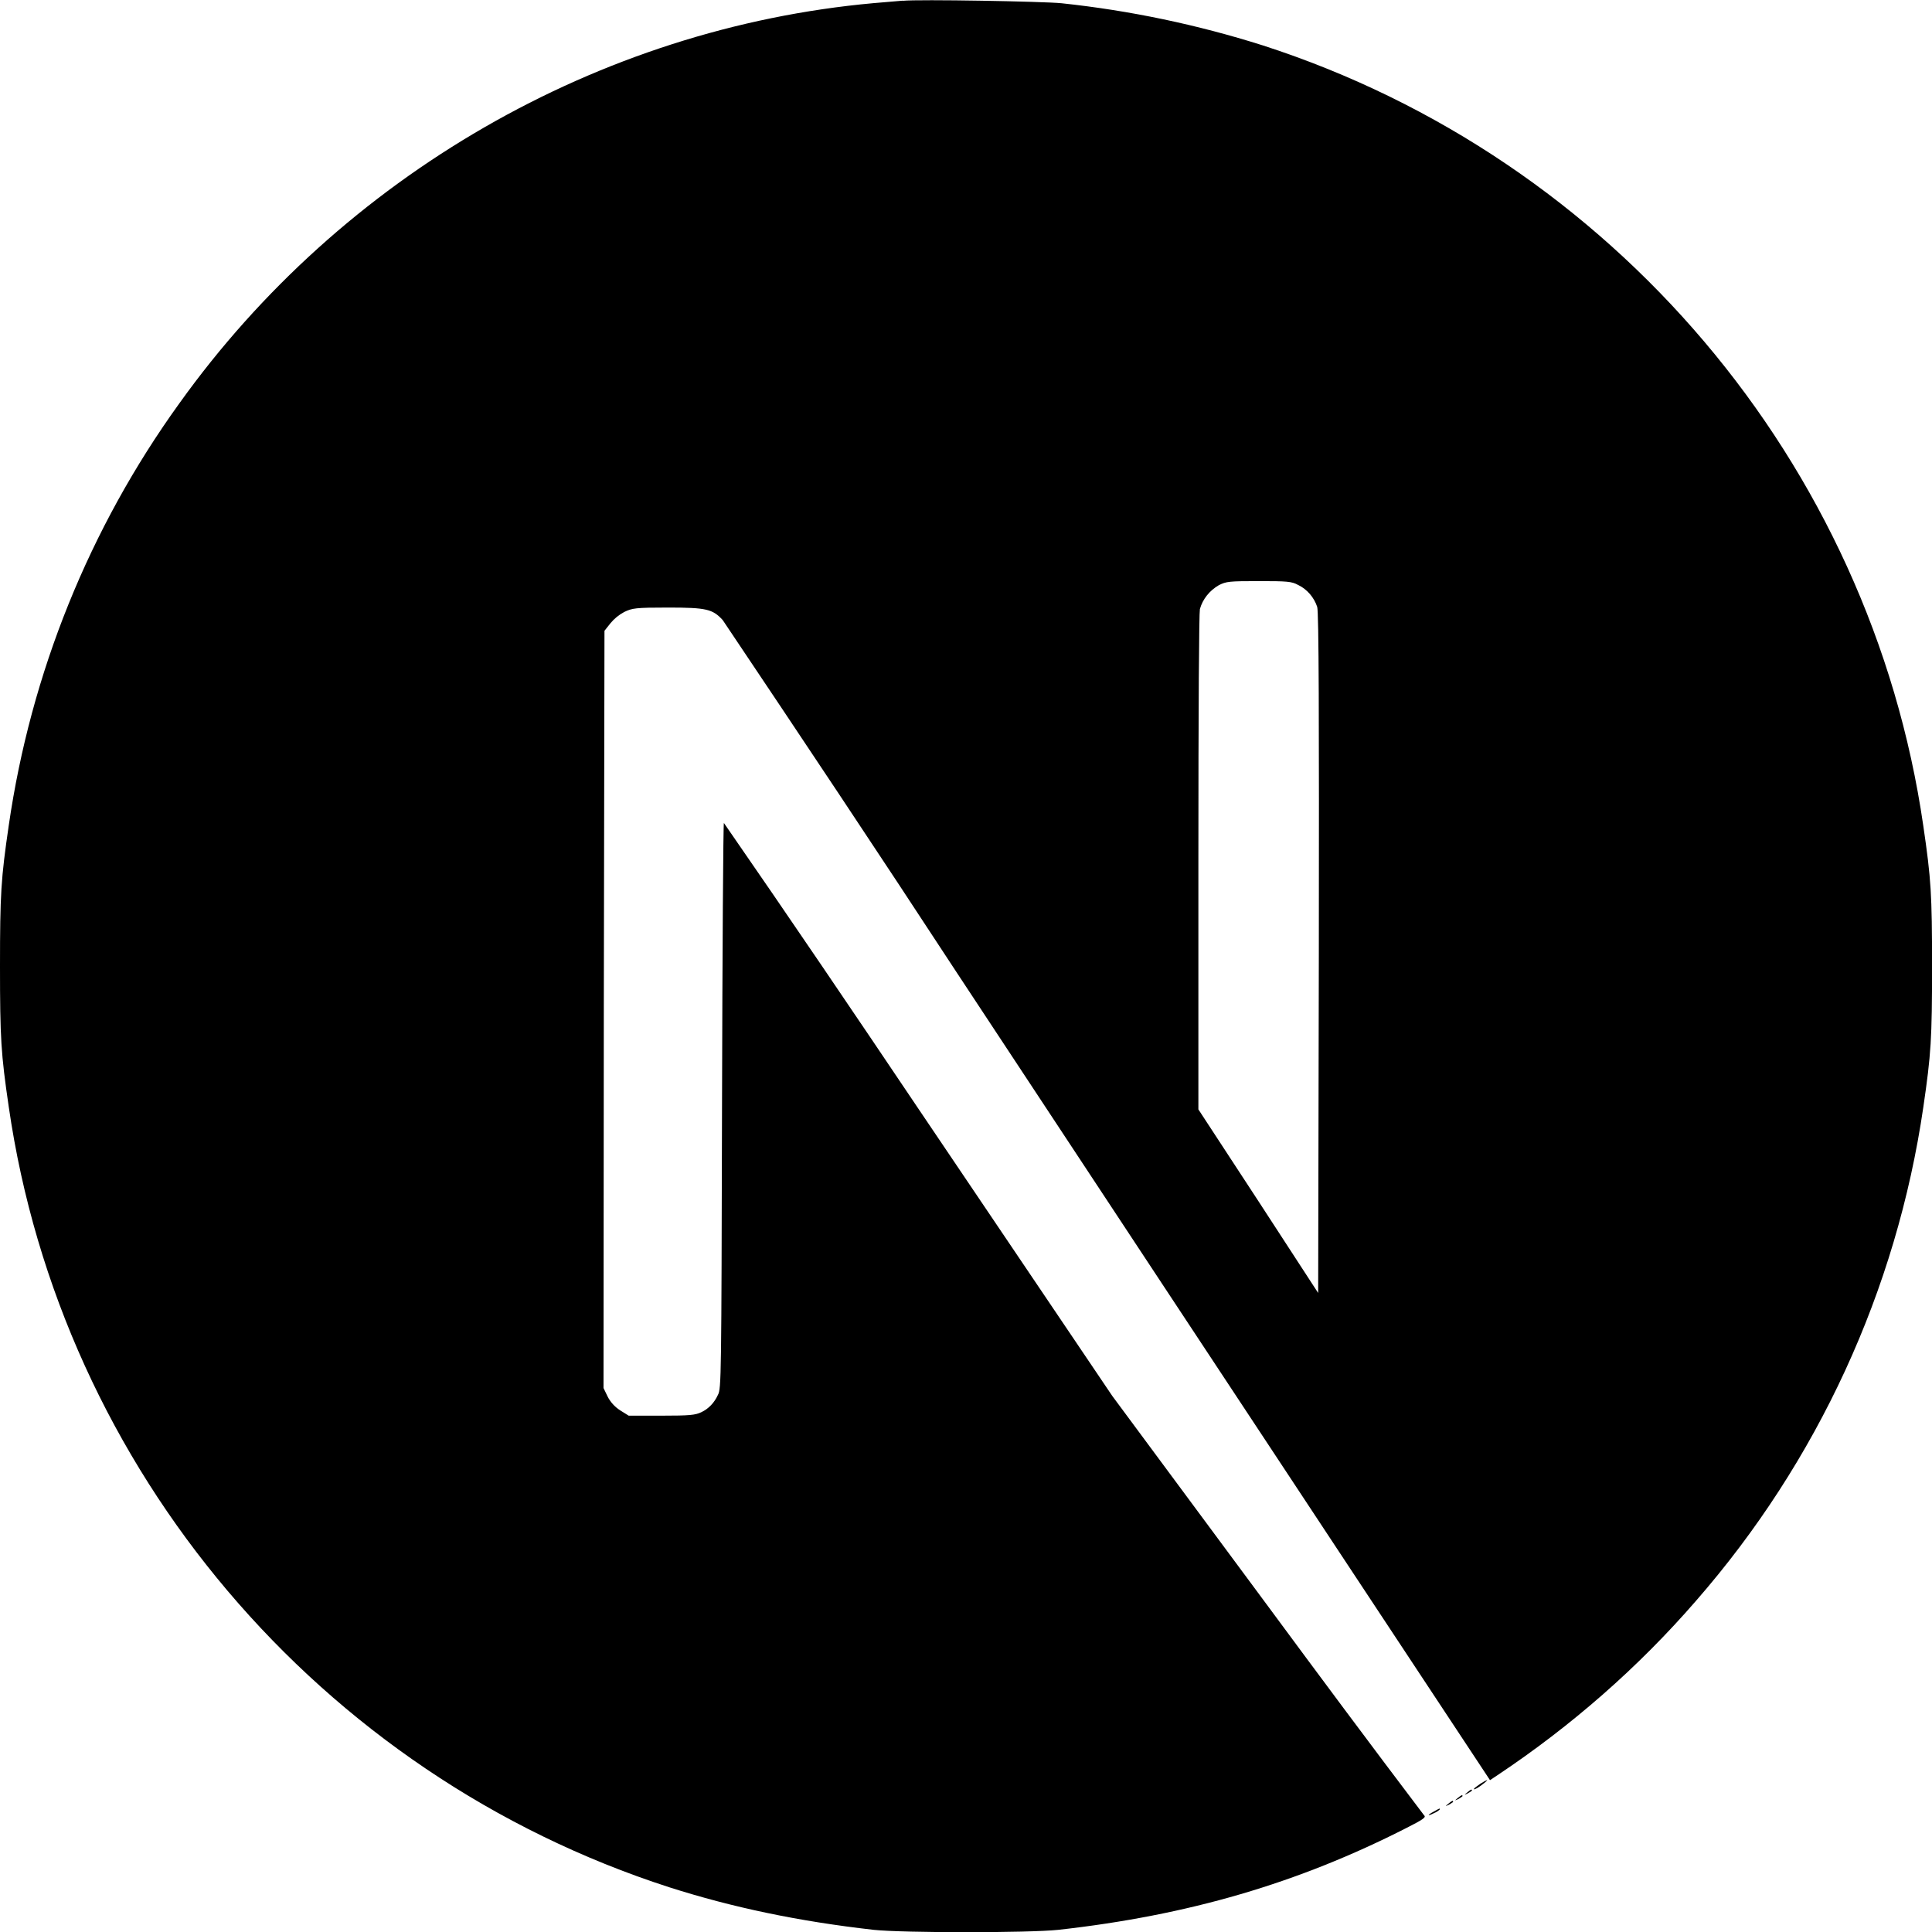
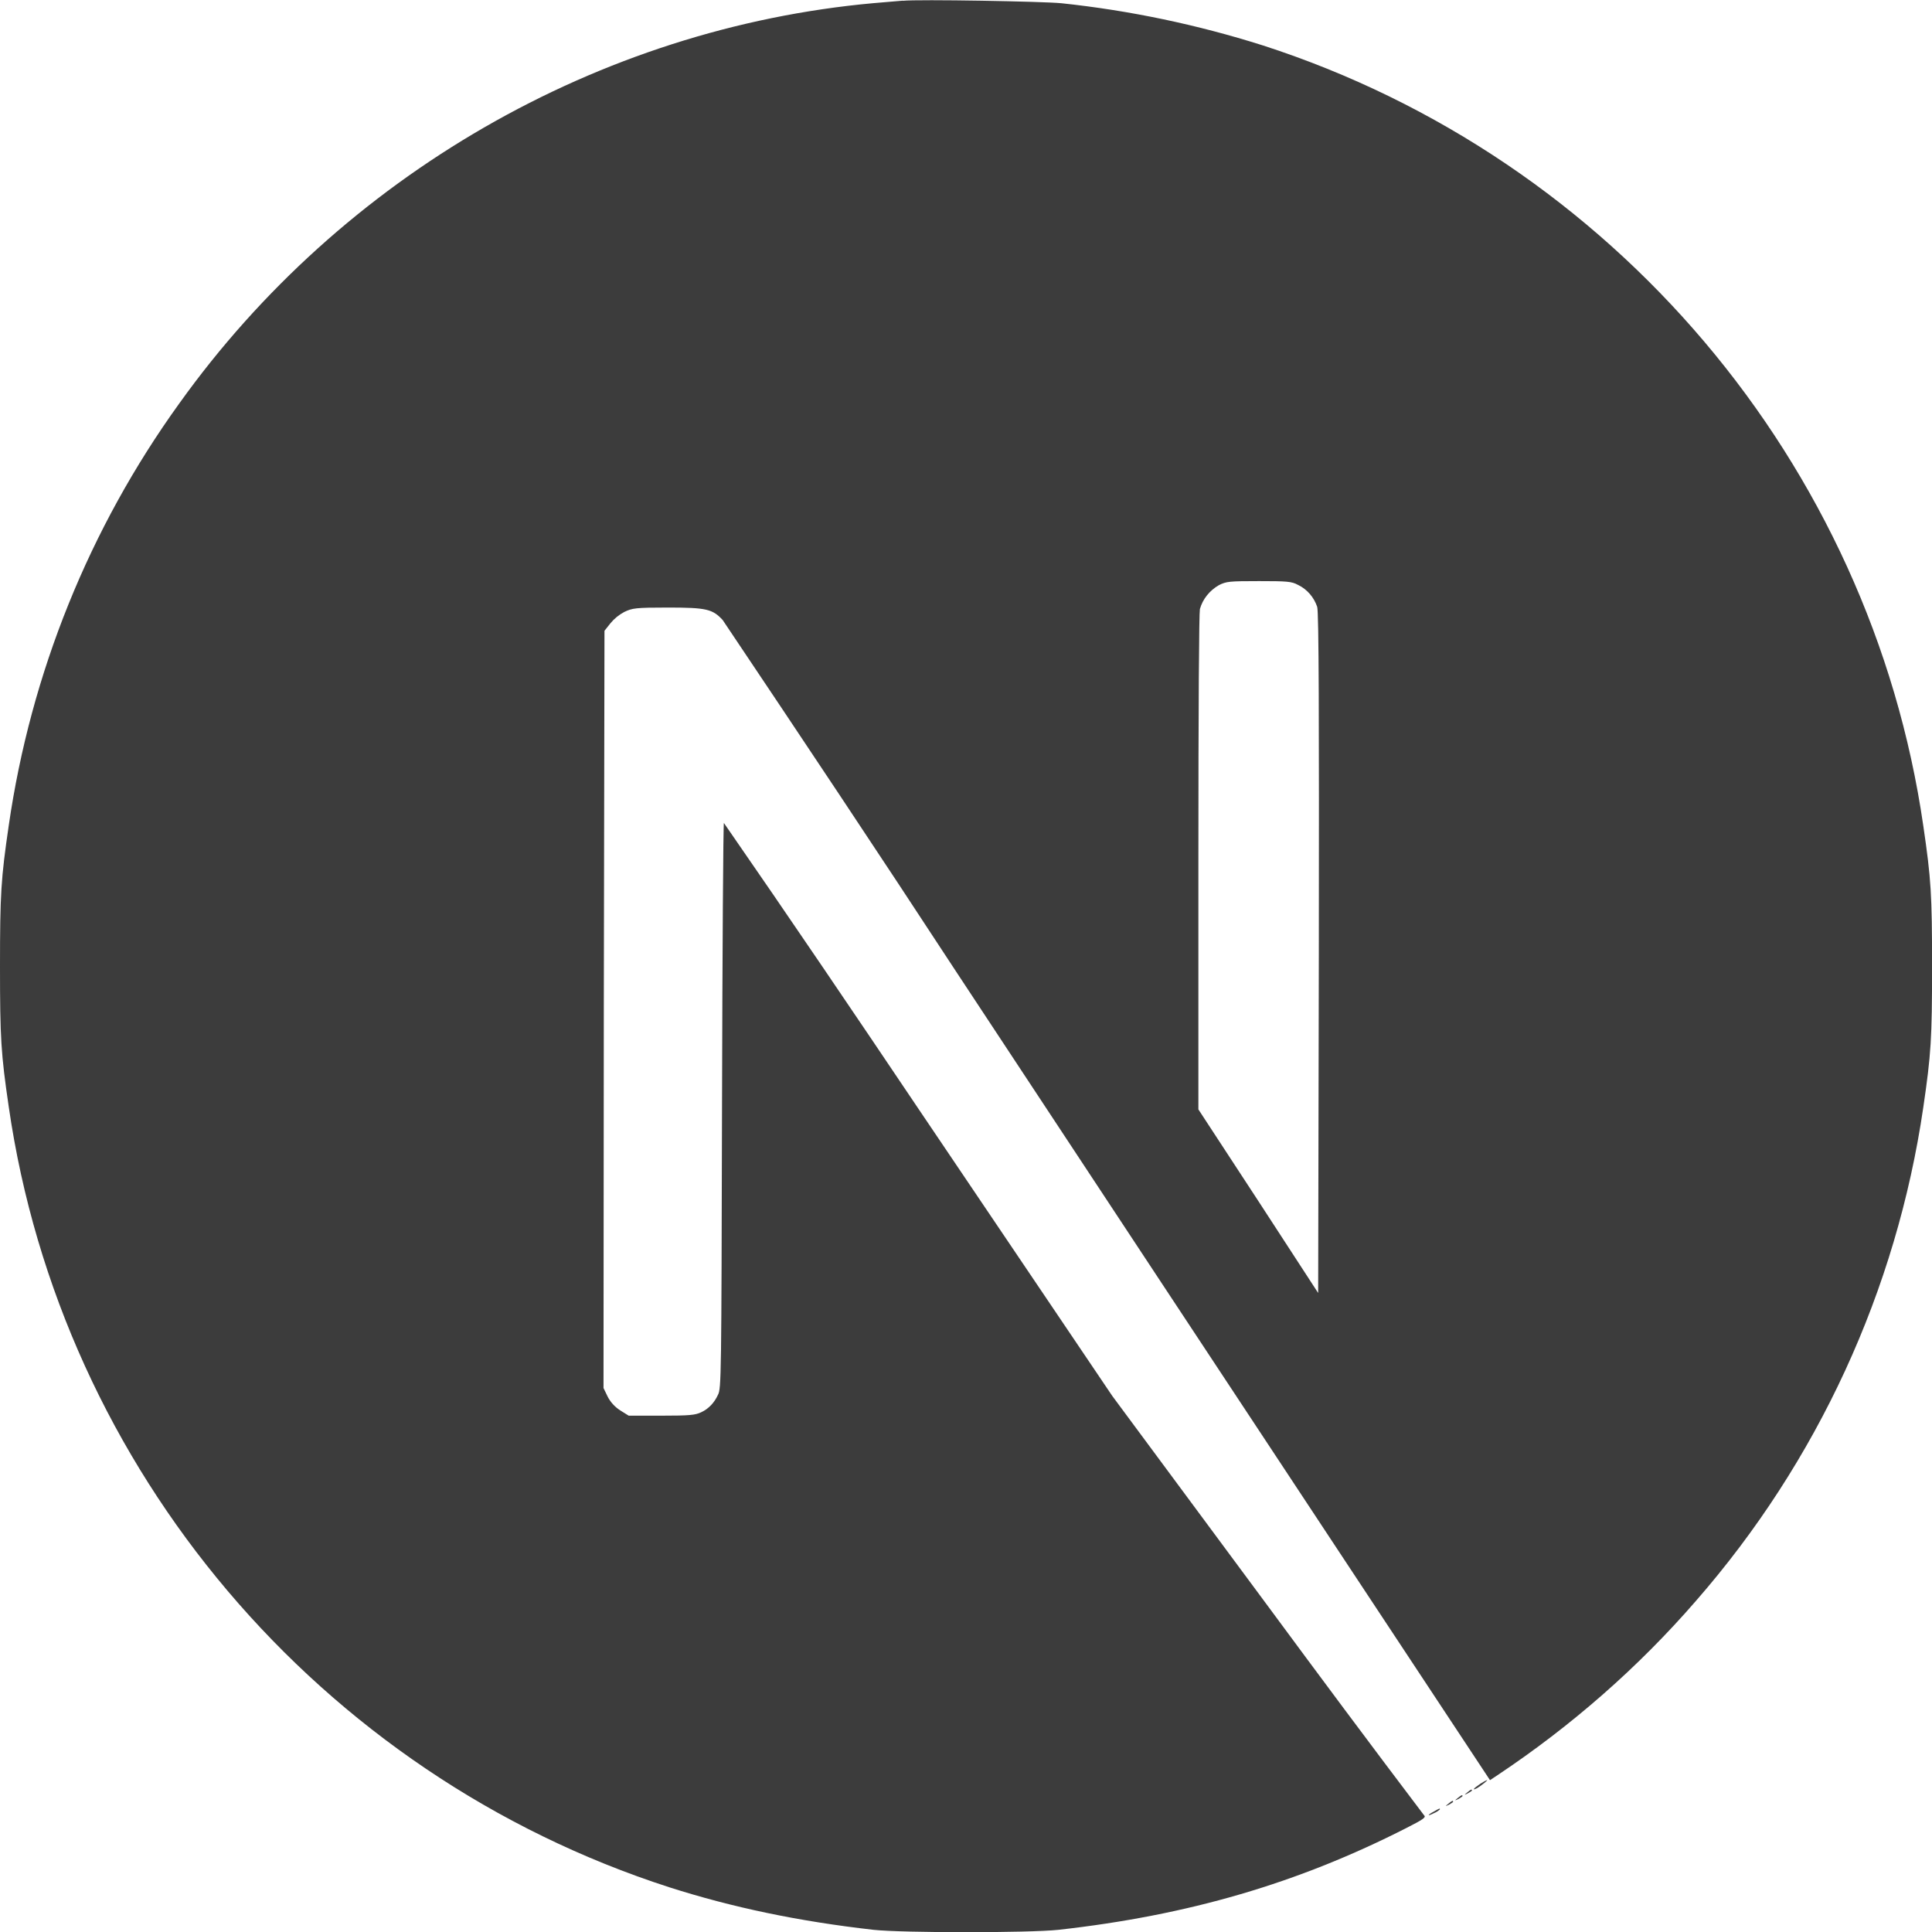
- <svg xmlns="http://www.w3.org/2000/svg" fill="#000000" width="800px" height="800px" viewBox="0 0 32 32">
+ <svg xmlns="http://www.w3.org/2000/svg" fill="#3c3c3c" width="800px" height="800px" viewBox="0 0 32 32">
  <path d="M23.749 30.005c-0.119 0.063-0.109 0.083 0.005 0.025 0.037-0.015 0.068-0.036 0.095-0.061 0-0.021 0-0.021-0.1 0.036zM23.989 29.875c-0.057 0.047-0.057 0.047 0.011 0.016 0.036-0.021 0.068-0.041 0.068-0.047 0-0.027-0.016-0.021-0.079 0.031zM24.145 29.781c-0.057 0.047-0.057 0.047 0.011 0.016 0.037-0.021 0.068-0.043 0.068-0.048 0-0.025-0.016-0.020-0.079 0.032zM24.303 29.688c-0.057 0.047-0.057 0.047 0.009 0.015 0.037-0.020 0.068-0.041 0.068-0.047 0-0.025-0.016-0.020-0.077 0.032zM24.516 29.547c-0.109 0.073-0.147 0.12-0.047 0.068 0.067-0.041 0.181-0.131 0.161-0.131-0.043 0.016-0.079 0.043-0.115 0.063zM14.953 0.011c-0.073 0.005-0.292 0.025-0.484 0.041-4.548 0.412-8.803 2.86-11.5 6.631-1.491 2.067-2.459 4.468-2.824 6.989-0.129 0.88-0.145 1.14-0.145 2.333 0 1.192 0.016 1.448 0.145 2.328 0.871 6.011 5.147 11.057 10.943 12.927 1.043 0.333 2.136 0.563 3.381 0.704 0.484 0.052 2.577 0.052 3.061 0 2.152-0.24 3.969-0.771 5.767-1.688 0.276-0.14 0.328-0.177 0.291-0.208-0.88-1.161-1.744-2.323-2.609-3.495l-2.557-3.453-3.203-4.745c-1.068-1.588-2.14-3.172-3.229-4.744-0.011 0-0.025 2.109-0.031 4.681-0.011 4.505-0.011 4.688-0.068 4.792-0.057 0.125-0.151 0.229-0.276 0.287-0.099 0.047-0.188 0.057-0.661 0.057h-0.541l-0.141-0.088c-0.088-0.057-0.161-0.136-0.208-0.229l-0.068-0.141 0.005-6.271 0.011-6.271 0.099-0.125c0.063-0.077 0.141-0.14 0.229-0.187 0.131-0.063 0.183-0.073 0.724-0.073 0.635 0 0.74 0.025 0.907 0.208 1.296 1.932 2.588 3.869 3.859 5.812 2.079 3.152 4.917 7.453 6.312 9.563l2.537 3.839 0.125-0.083c1.219-0.813 2.328-1.781 3.285-2.885 2.016-2.308 3.324-5.147 3.767-8.177 0.129-0.88 0.145-1.141 0.145-2.333 0-1.193-0.016-1.448-0.145-2.328-0.871-6.011-5.147-11.057-10.943-12.928-1.084-0.343-2.199-0.577-3.328-0.697-0.303-0.031-2.371-0.068-2.631-0.041zM21.5 9.688c0.151 0.072 0.265 0.208 0.317 0.364 0.027 0.084 0.032 1.823 0.027 5.74l-0.011 5.624-0.989-1.52-0.995-1.521v-4.083c0-2.647 0.011-4.131 0.025-4.204 0.047-0.167 0.161-0.307 0.313-0.395 0.124-0.063 0.172-0.068 0.667-0.068 0.463 0 0.541 0.005 0.645 0.063z" />
</svg>
